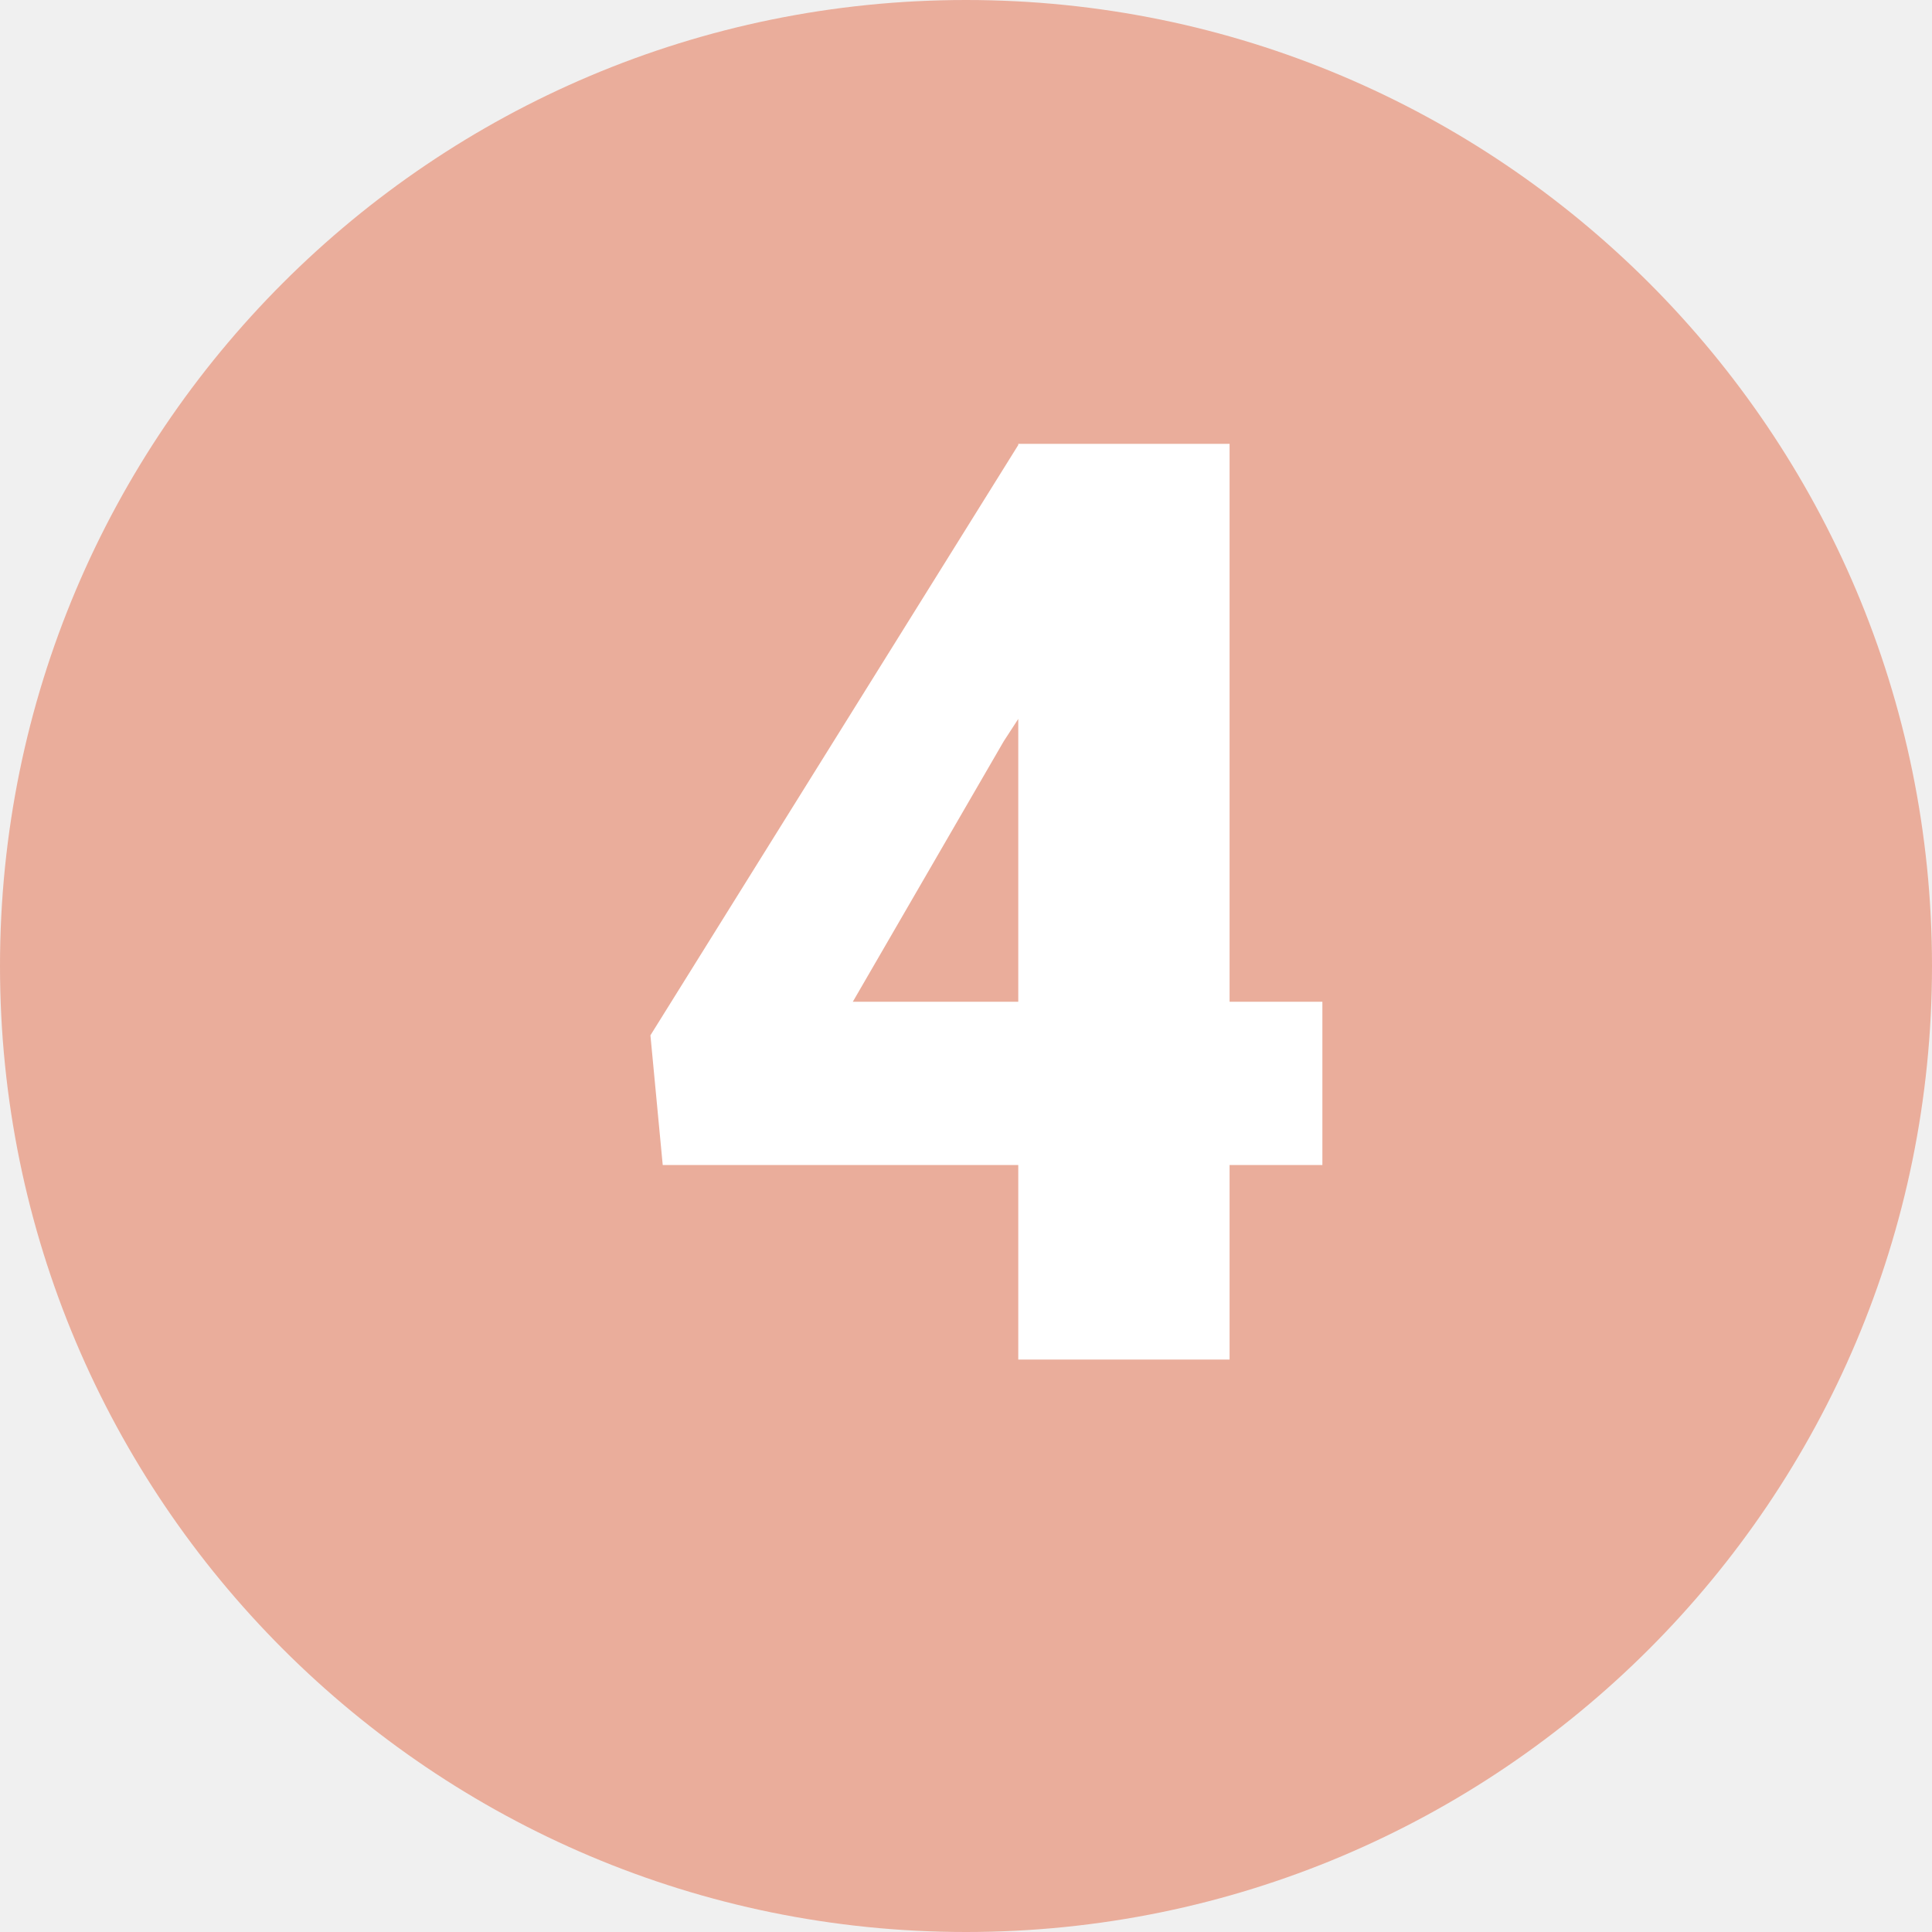
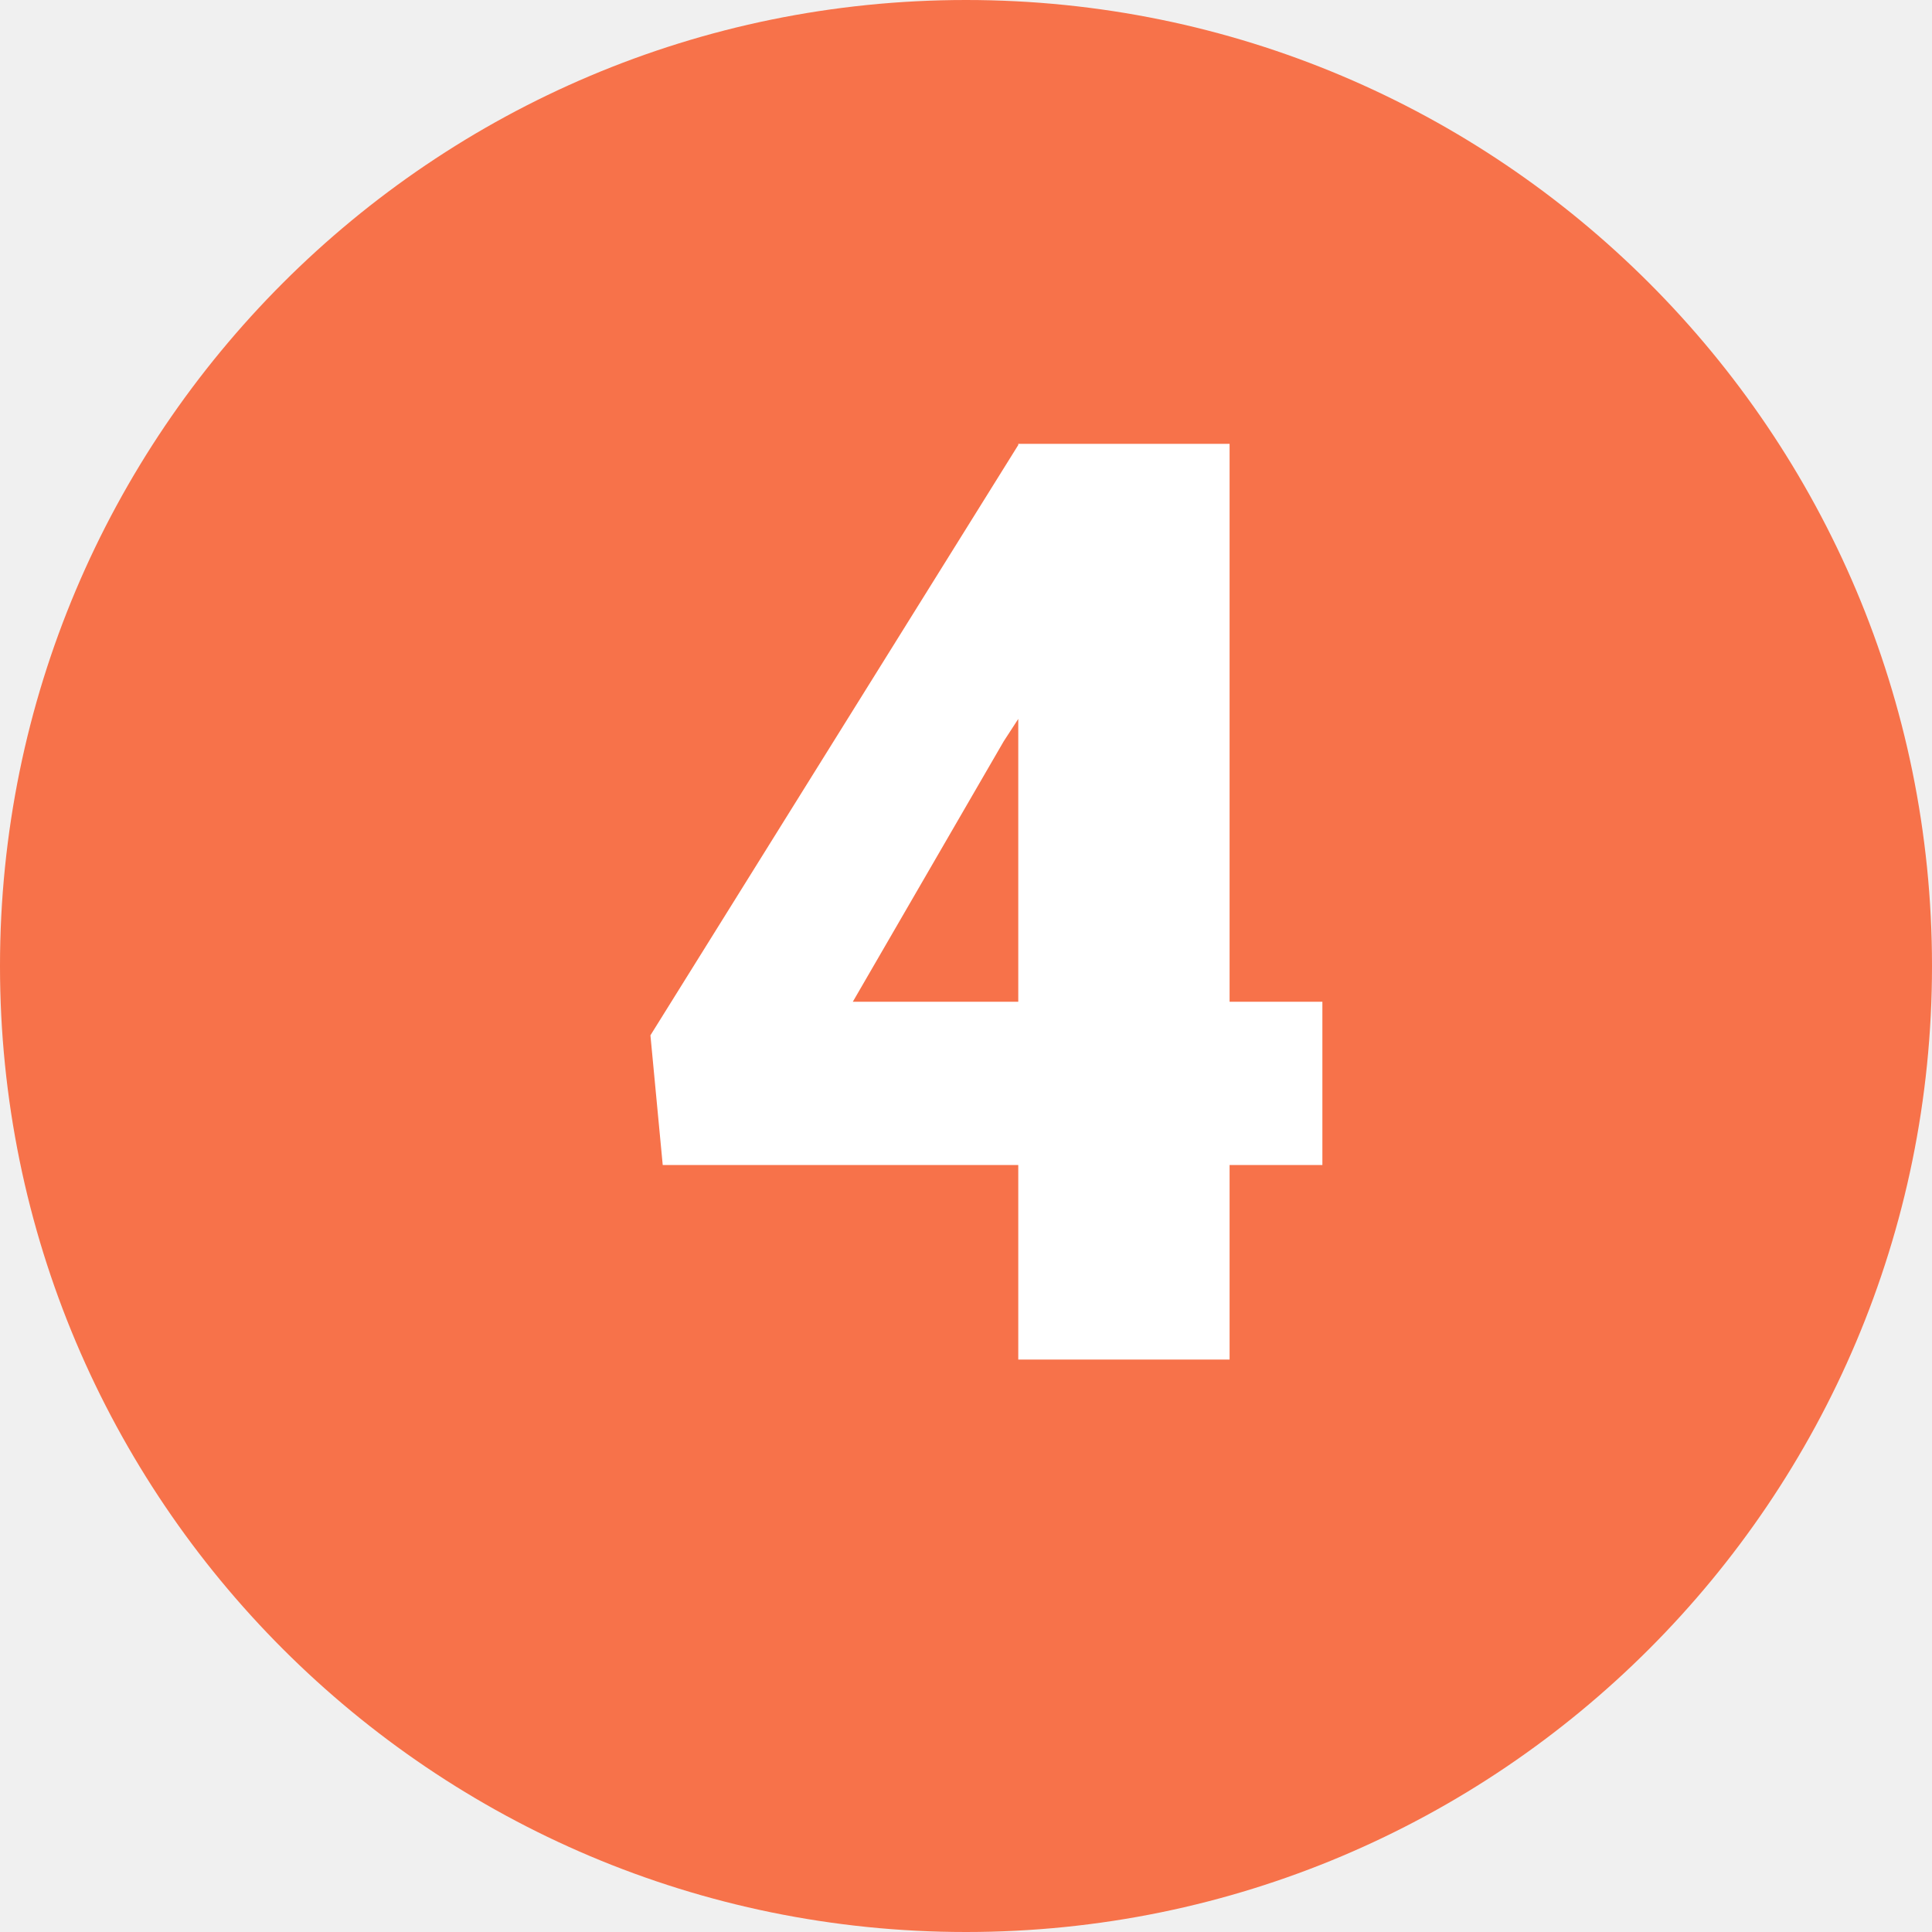
<svg xmlns="http://www.w3.org/2000/svg" width="27" height="27" viewBox="0 0 27 27">
-   <g id="Grupo_145414" data-name="Grupo 145414" transform="translate(-233 -11755)">
-     <circle id="Elipse_1151" data-name="Elipse 1151" cx="13.5" cy="13.5" r="13.5" transform="translate(233 11755)" fill="#eaad9b" />
-     <text id="_4" data-name="4" transform="translate(252 11774)" fill="#fff" font-size="18" font-family="Roboto-Black, Roboto" font-weight="800">
+   <g id="Grupo_145678" data-name="Grupo 145678" transform="translate(-233 -11134)">
+     <circle id="Elipse_1151" data-name="Elipse 1151" cx="13.5" cy="13.5" r="13.5" transform="translate(233 11134)" fill="#f7724a" />
+     <text id="_4" data-name="4" transform="translate(252 11153)" fill="#fff" font-size="18" font-family="Roboto-Black, Roboto" font-weight="800">
      <tspan x="-10.424" y="0">4</tspan>
    </text>
  </g>
</svg>
